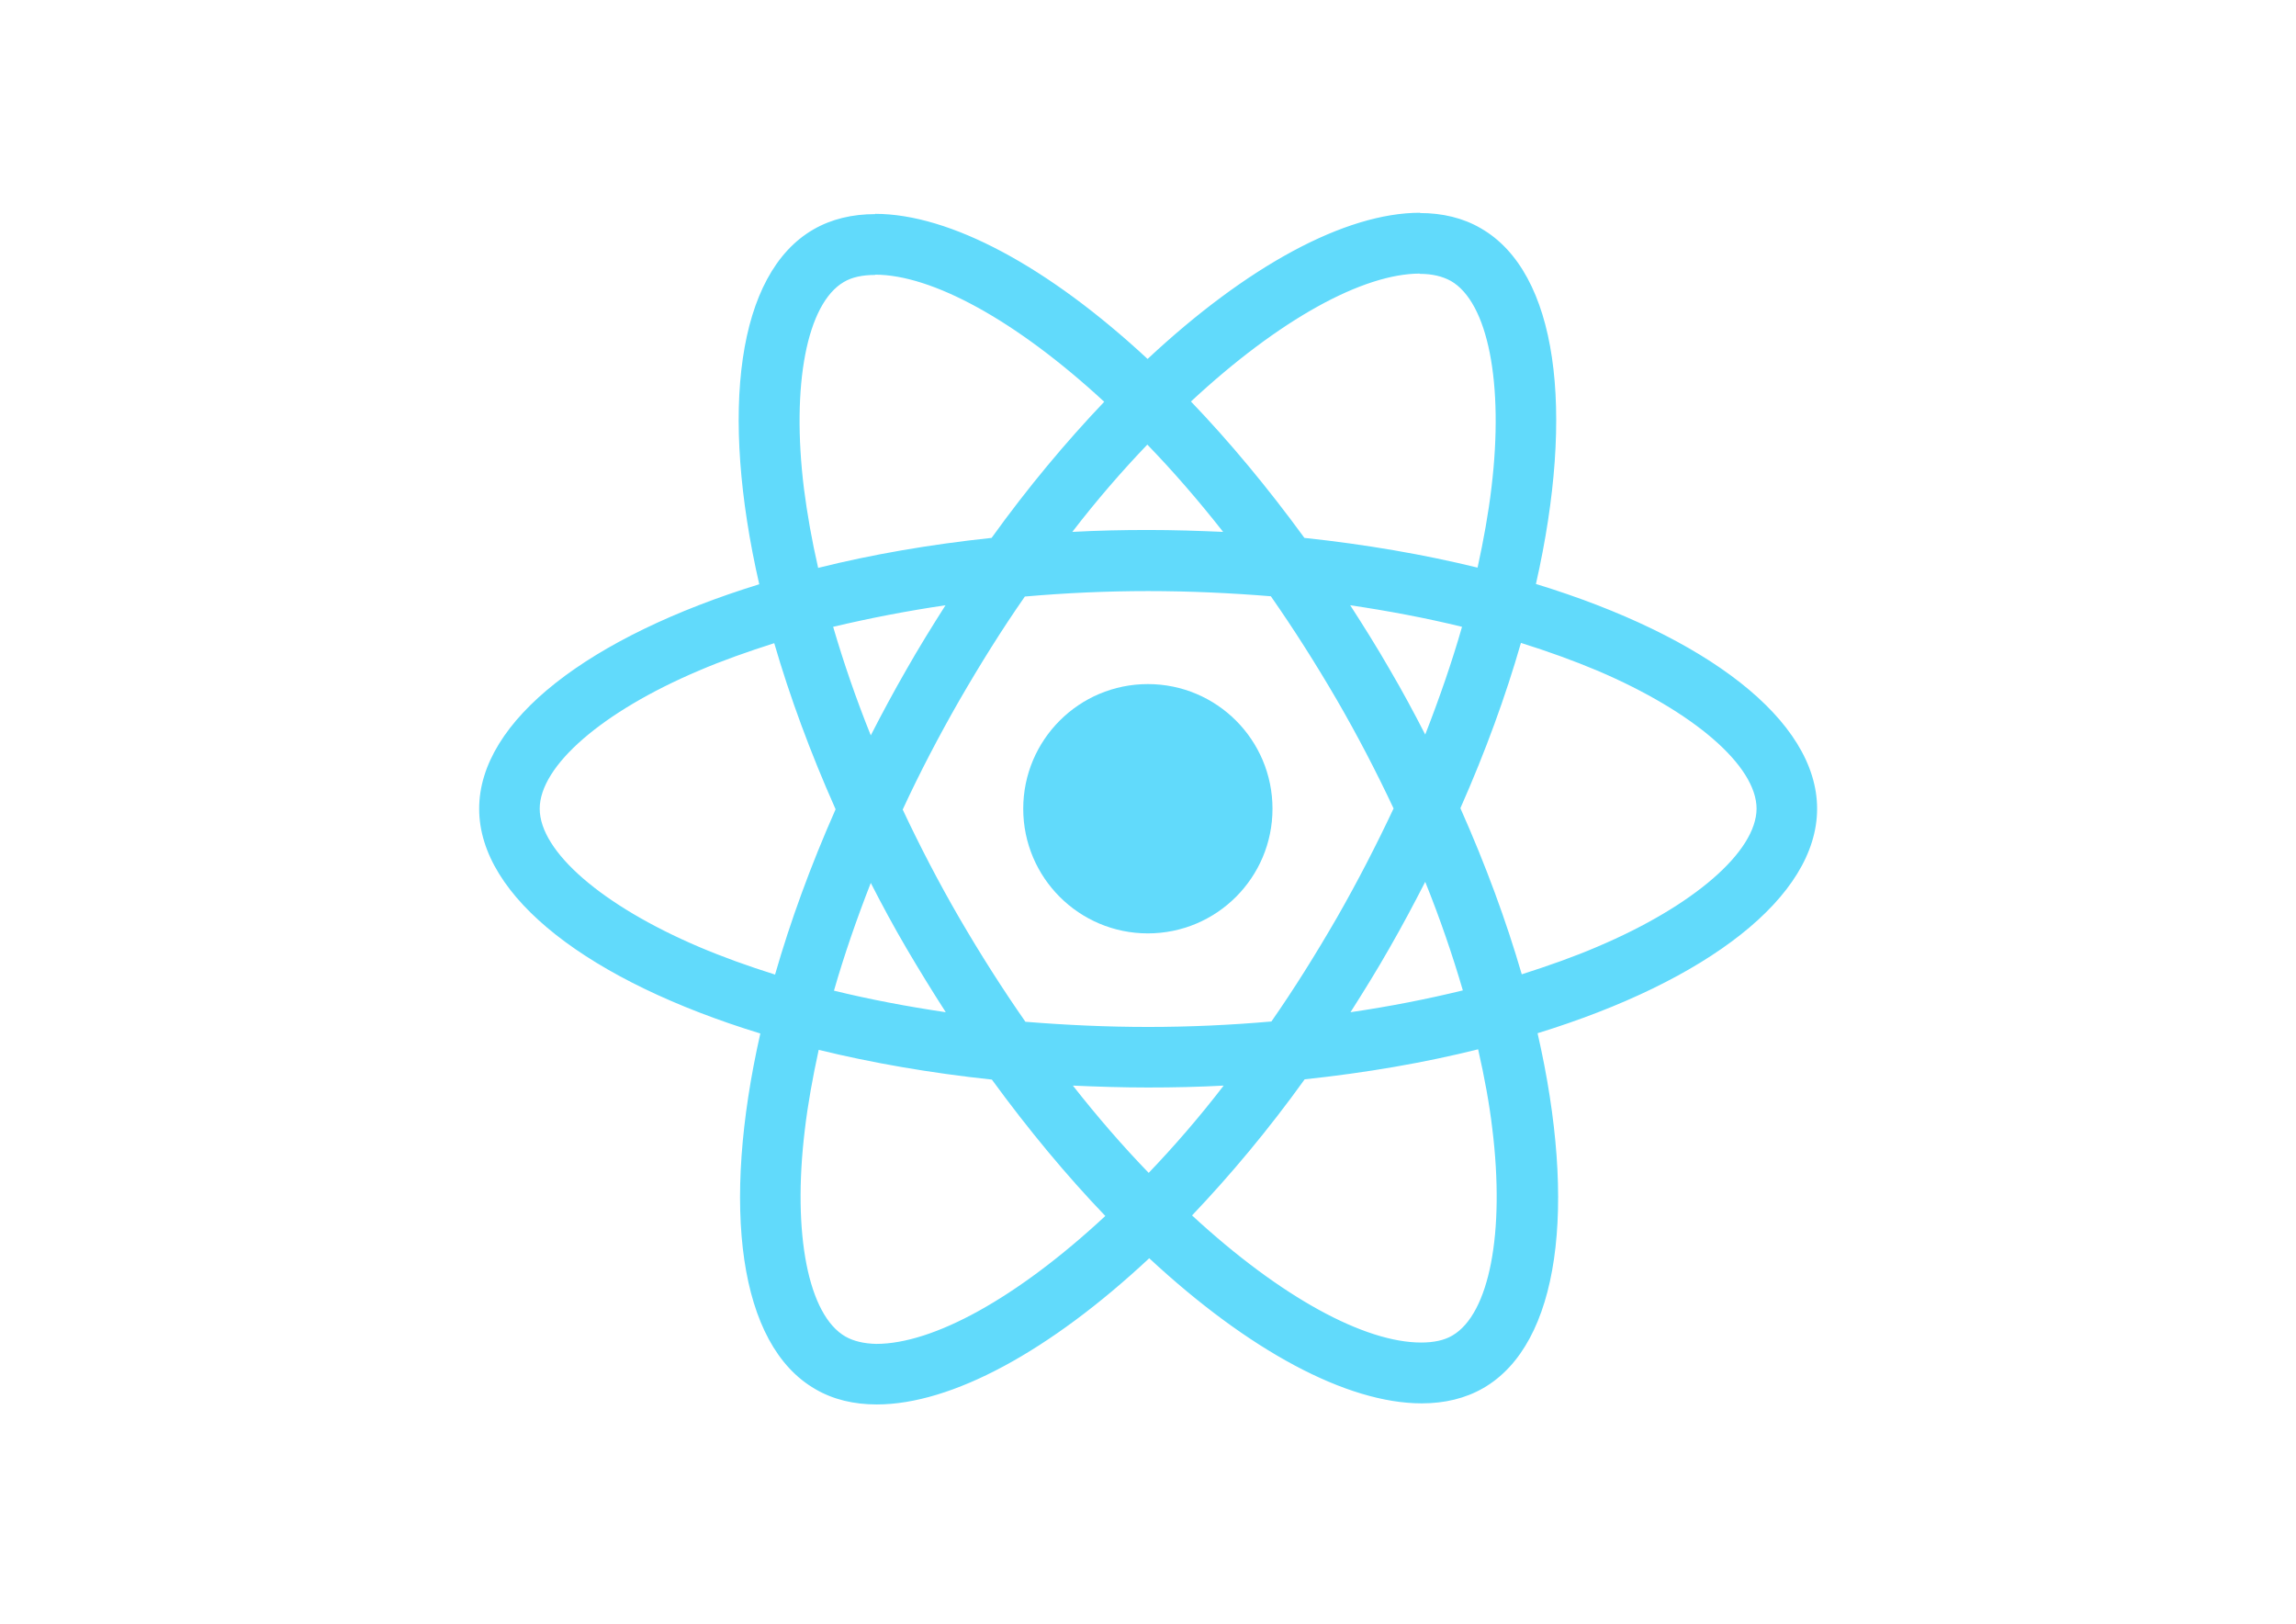
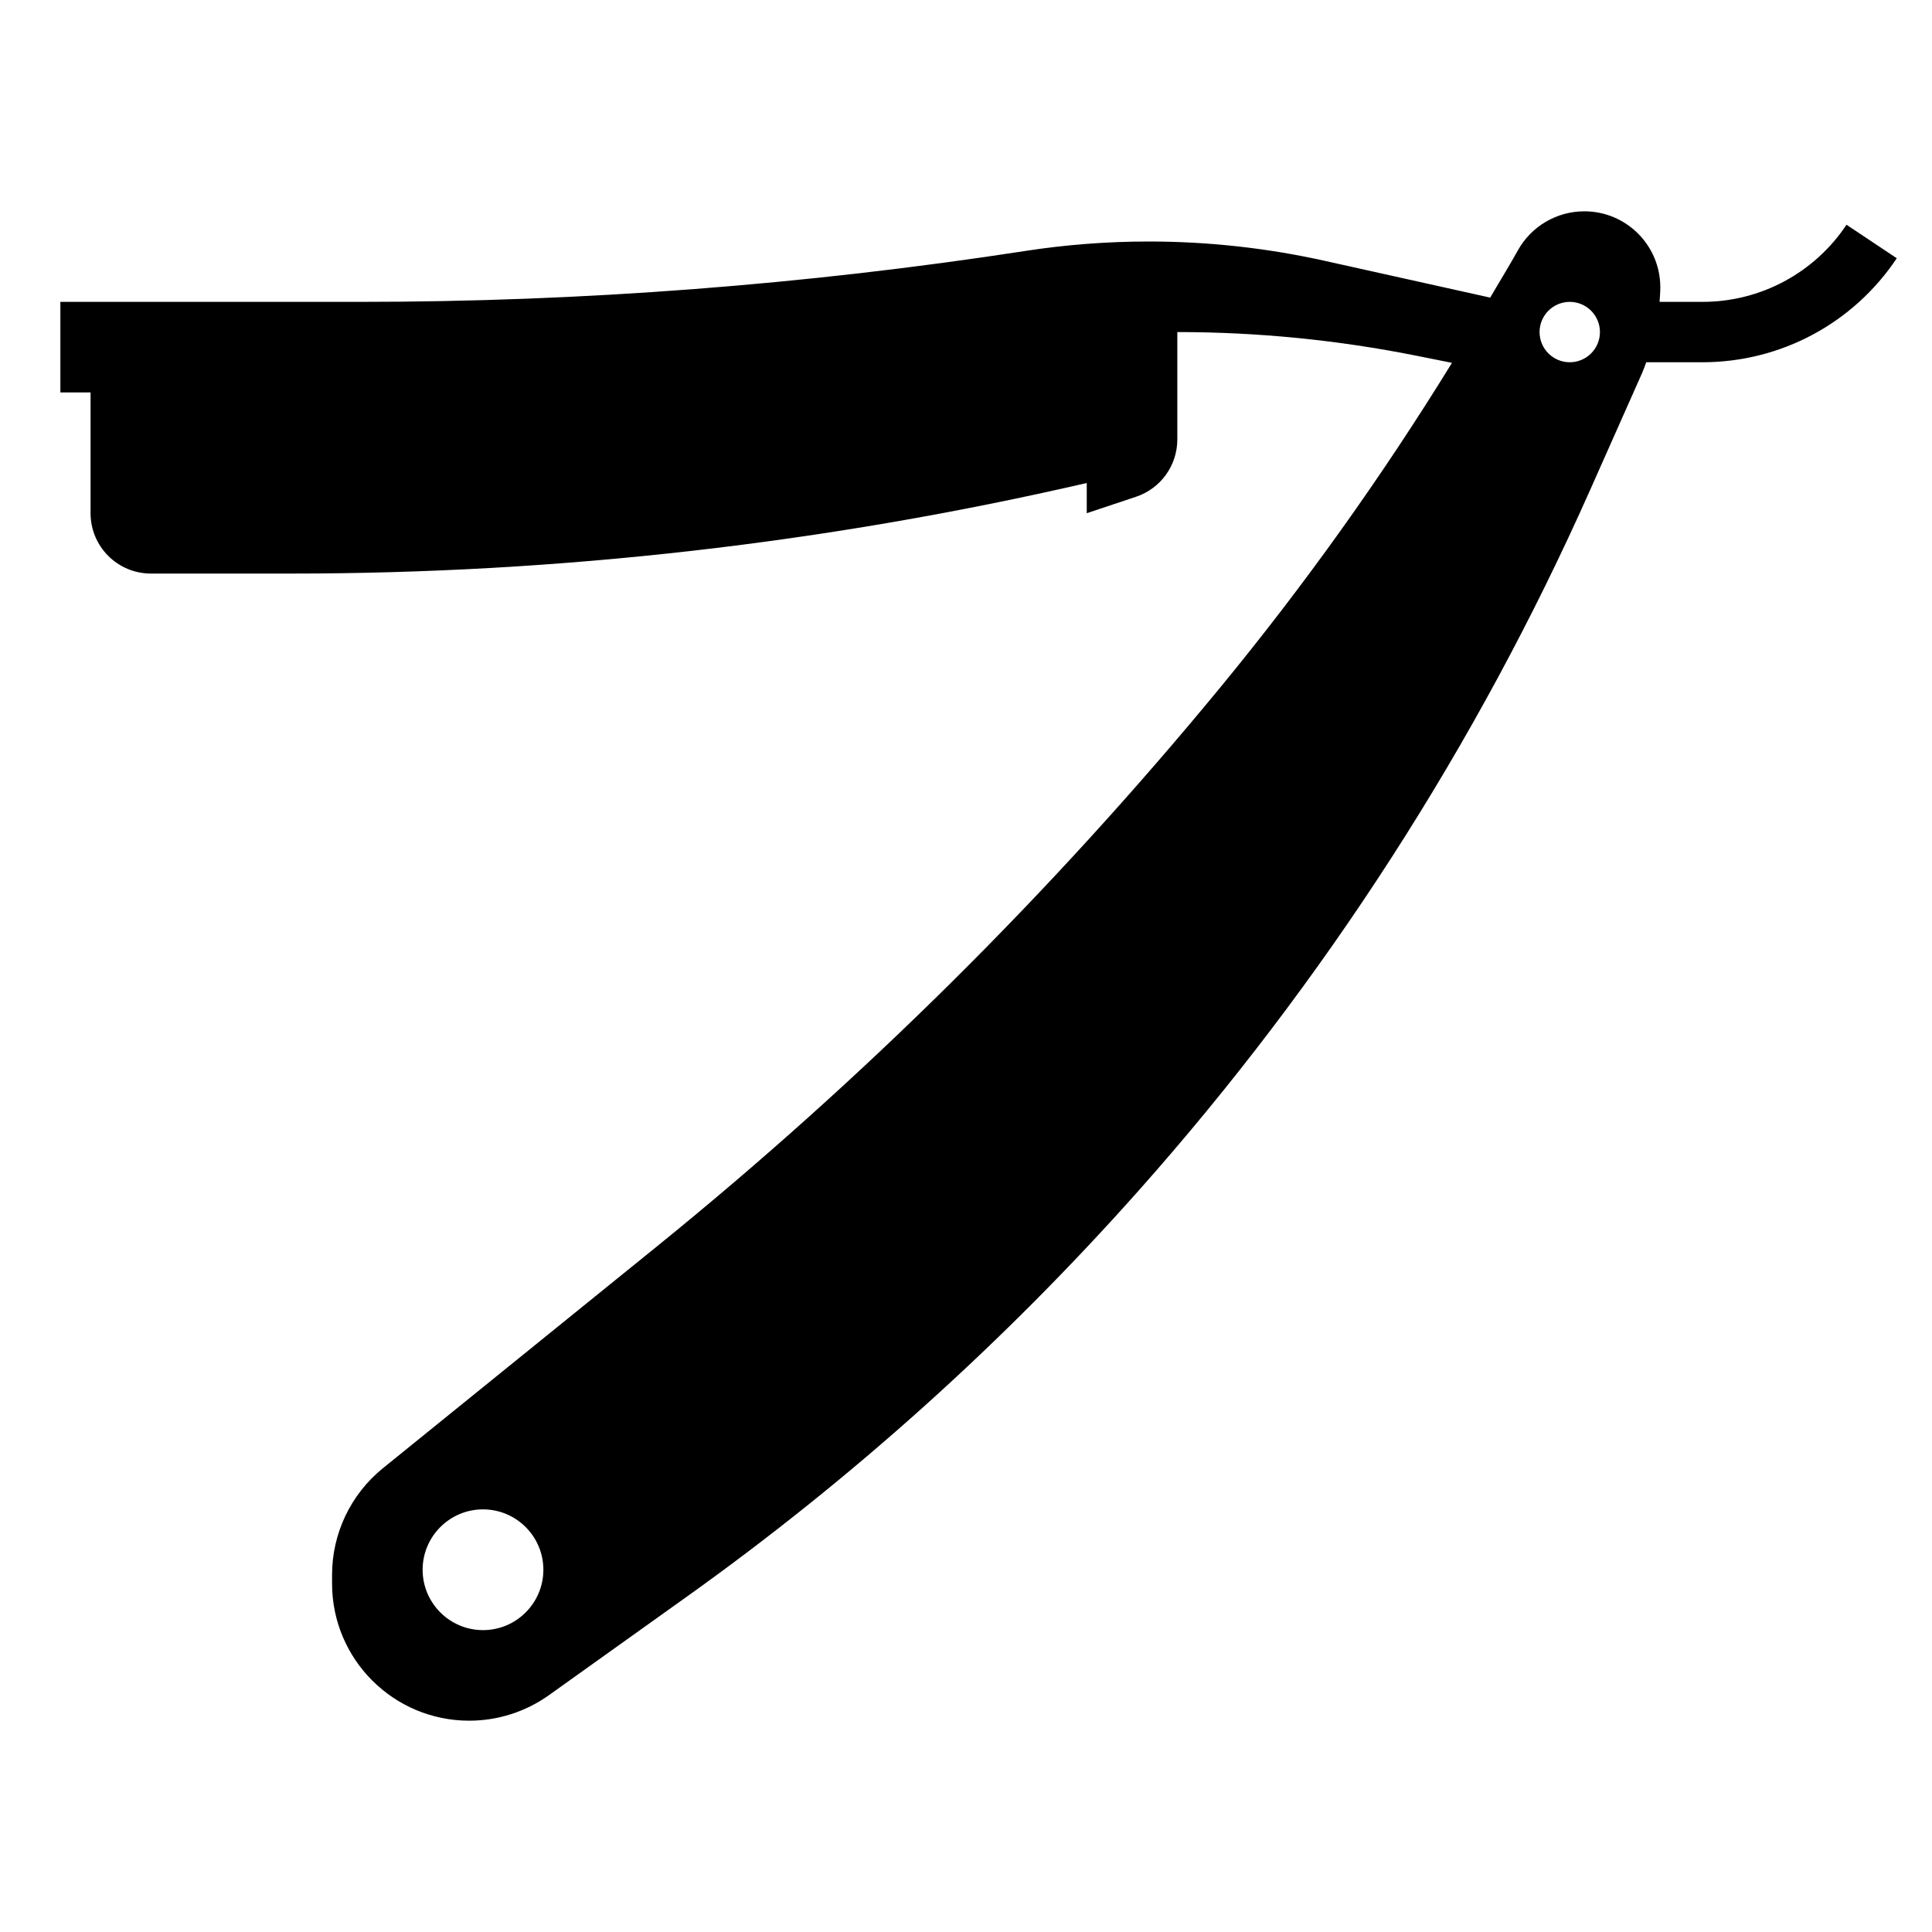
- <svg xmlns="http://www.w3.org/2000/svg" viewBox="0 0 841.9 595.3">
-   <g fill="#61DAFB">
-     <path d="M666.3 296.5c0-32.5-40.7-63.3-103.1-82.4 14.4-63.6 8-114.2-20.2-130.4-6.5-3.8-14.1-5.6-22.4-5.6v22.3c4.6 0 8.3.9 11.4 2.6 13.6 7.8 19.5 37.5 14.9 75.7-1.1 9.4-2.9 19.3-5.1 29.4-19.6-4.8-41-8.5-63.5-10.9-13.5-18.5-27.5-35.3-41.6-50 32.6-30.3 63.2-46.9 84-46.9V78c-27.5 0-63.5 19.6-99.9 53.6-36.4-33.8-72.4-53.2-99.9-53.2v22.3c20.7 0 51.4 16.5 84 46.6-14 14.7-28 31.4-41.3 49.9-22.6 2.4-44 6.1-63.6 11-2.3-10-4-19.7-5.2-29-4.7-38.2 1.1-67.9 14.6-75.8 3-1.8 6.9-2.6 11.5-2.6V78.5c-8.4 0-16 1.8-22.6 5.6-28.1 16.2-34.4 66.7-19.9 130.1-62.2 19.2-102.7 49.9-102.7 82.3 0 32.5 40.7 63.3 103.1 82.4-14.4 63.6-8 114.2 20.2 130.4 6.5 3.8 14.1 5.6 22.5 5.6 27.5 0 63.5-19.6 99.9-53.6 36.4 33.8 72.4 53.2 99.9 53.2 8.4 0 16-1.8 22.6-5.6 28.1-16.2 34.4-66.7 19.9-130.1 62-19.1 102.5-49.9 102.5-82.3zm-130.2-66.7c-3.7 12.9-8.3 26.2-13.5 39.5-4.1-8-8.4-16-13.1-24-4.6-8-9.5-15.8-14.4-23.4 14.2 2.1 27.9 4.7 41 7.9zm-45.8 106.5c-7.8 13.5-15.8 26.3-24.1 38.2-14.9 1.3-30 2-45.2 2-15.1 0-30.2-.7-45-1.9-8.3-11.9-16.4-24.6-24.2-38-7.6-13.1-14.5-26.4-20.8-39.8 6.2-13.4 13.2-26.8 20.7-39.9 7.8-13.5 15.8-26.3 24.1-38.2 14.9-1.3 30-2 45.2-2 15.1 0 30.2.7 45 1.9 8.3 11.9 16.4 24.6 24.2 38 7.6 13.1 14.5 26.4 20.8 39.8-6.3 13.4-13.2 26.8-20.7 39.9zm32.3-13c5.4 13.4 10 26.8 13.8 39.8-13.1 3.2-26.9 5.9-41.2 8 4.9-7.7 9.8-15.6 14.4-23.7 4.6-8 8.9-16.1 13-24.1zM421.2 430c-9.3-9.6-18.6-20.3-27.8-32 9 .4 18.2.7 27.5.7 9.4 0 18.7-.2 27.8-.7-9 11.7-18.3 22.4-27.5 32zm-74.4-58.9c-14.2-2.1-27.9-4.7-41-7.9 3.7-12.9 8.3-26.2 13.5-39.5 4.1 8 8.4 16 13.1 24 4.7 8 9.5 15.8 14.4 23.4zM420.7 163c9.3 9.6 18.6 20.3 27.8 32-9-.4-18.2-.7-27.5-.7-9.4 0-18.7.2-27.8.7 9-11.7 18.3-22.4 27.5-32zm-74 58.9c-4.9 7.7-9.8 15.6-14.4 23.7-4.6 8-8.9 16-13 24-5.4-13.4-10-26.8-13.8-39.8 13.1-3.1 26.9-5.8 41.2-7.9zm-90.5 125.2c-35.4-15.1-58.3-34.9-58.3-50.6 0-15.7 22.9-35.6 58.3-50.6 8.6-3.7 18-7 27.7-10.1 5.7 19.6 13.2 40 22.5 60.9-9.2 20.8-16.6 41.1-22.2 60.6-9.9-3.1-19.3-6.5-28-10.2zM310 490c-13.6-7.8-19.5-37.5-14.9-75.7 1.1-9.4 2.9-19.3 5.1-29.4 19.6 4.8 41 8.5 63.5 10.9 13.5 18.5 27.5 35.3 41.6 50-32.6 30.3-63.2 46.9-84 46.9-4.5-.1-8.3-1-11.3-2.7zm237.2-76.2c4.7 38.2-1.1 67.9-14.6 75.8-3 1.8-6.9 2.6-11.5 2.6-20.7 0-51.4-16.5-84-46.6 14-14.7 28-31.4 41.3-49.9 22.6-2.4 44-6.1 63.6-11 2.3 10.1 4.1 19.8 5.2 29.1zm38.5-66.7c-8.6 3.7-18 7-27.7 10.1-5.7-19.6-13.2-40-22.5-60.9 9.2-20.8 16.6-41.1 22.2-60.6 9.9 3.1 19.3 6.5 28.1 10.2 35.4 15.1 58.3 34.9 58.3 50.6-.1 15.7-23 35.6-58.4 50.6zM320.8 78.4z" />
-     <circle cx="420.9" cy="296.5" r="45.7" />
-     <path d="M520.5 78.1z" />
+ <svg xmlns="http://www.w3.org/2000/svg" id="Layer_1_1_" enable-background="new 0 0 64 64" height="512" viewBox="0 0 64 64" width="512">
+   <g>
+     <path d="m61.168 7.445c-1.066 1.6-2.851 2.555-4.773 2.555h-1.42c.011-.16.025-.32.025-.482 0-1.391-1.127-2.518-2.518-2.518-.915 0-1.757.496-2.201 1.295-.293.528-.613 1.041-.916 1.564l-5.488-1.22c-1.912-.425-3.865-.639-5.824-.639-1.367 0-2.731.104-4.082.312l-.011.002c-7.296 1.122-14.667 1.686-22.049 1.686h-9.911v3h1v4c0 1.105.895 2 2 2h4.658c8.866 0 17.703-1.006 26.342-3v1l1.632-.544c.817-.272 1.368-1.037 1.368-1.898v-3.558c2.66 0 5.314.263 7.922.784l1.078.216.098.021c-2.317 3.764-4.889 7.368-7.701 10.783-5.584 6.78-11.836 12.981-18.663 18.507l-9.049 7.325c-1.066.863-1.685 2.161-1.685 3.532v.288c0 2.51 2.034 4.544 4.544 4.544.947 0 1.87-.296 2.641-.846l4.59-3.279c5.466-3.904 10.477-8.409 14.94-13.43 6.153-6.922 11.199-14.753 14.961-23.216l1.722-3.875c.051-.116.091-.236.136-.354h1.861c2.593 0 4.999-1.288 6.438-3.445zm-45.168 46.555c-1.103 0-2-.897-2-2s.897-2 2-2 2 .897 2 2-.897 2-2 2zm36-42c-.552 0-1-.448-1-1s.448-1 1-1 1 .448 1 1-.448 1-1 1z" />
  </g>
</svg>
